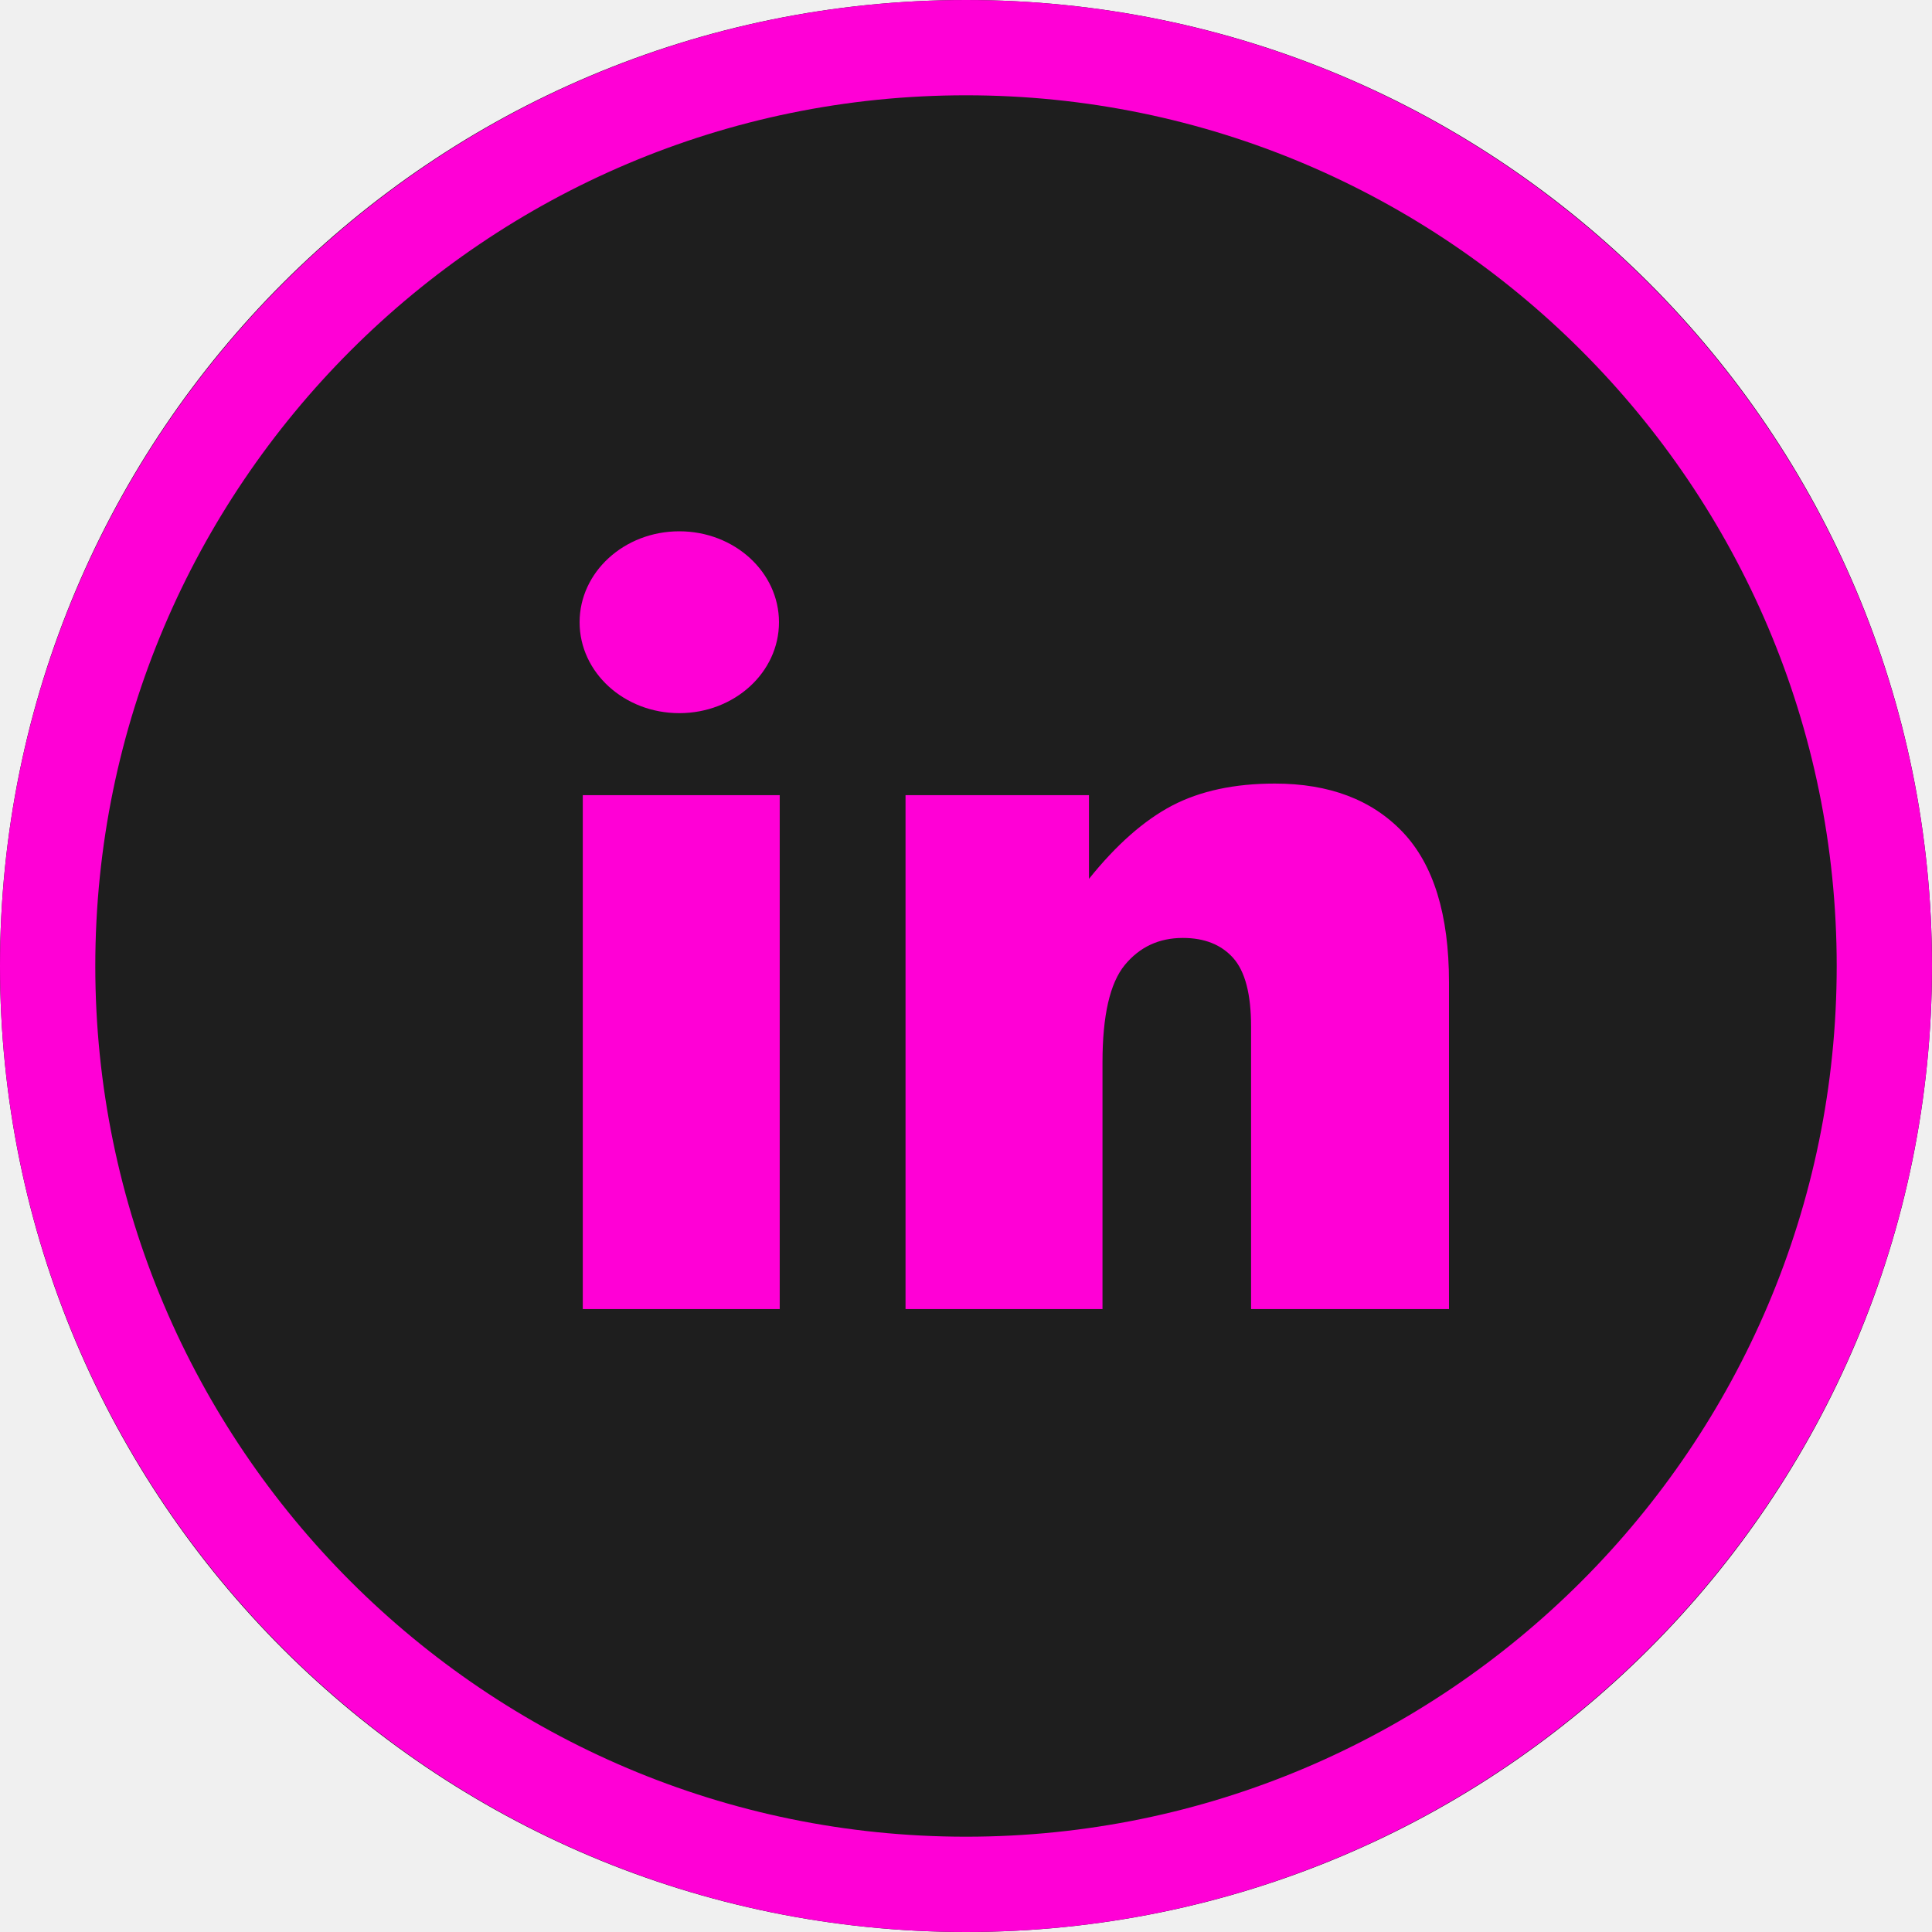
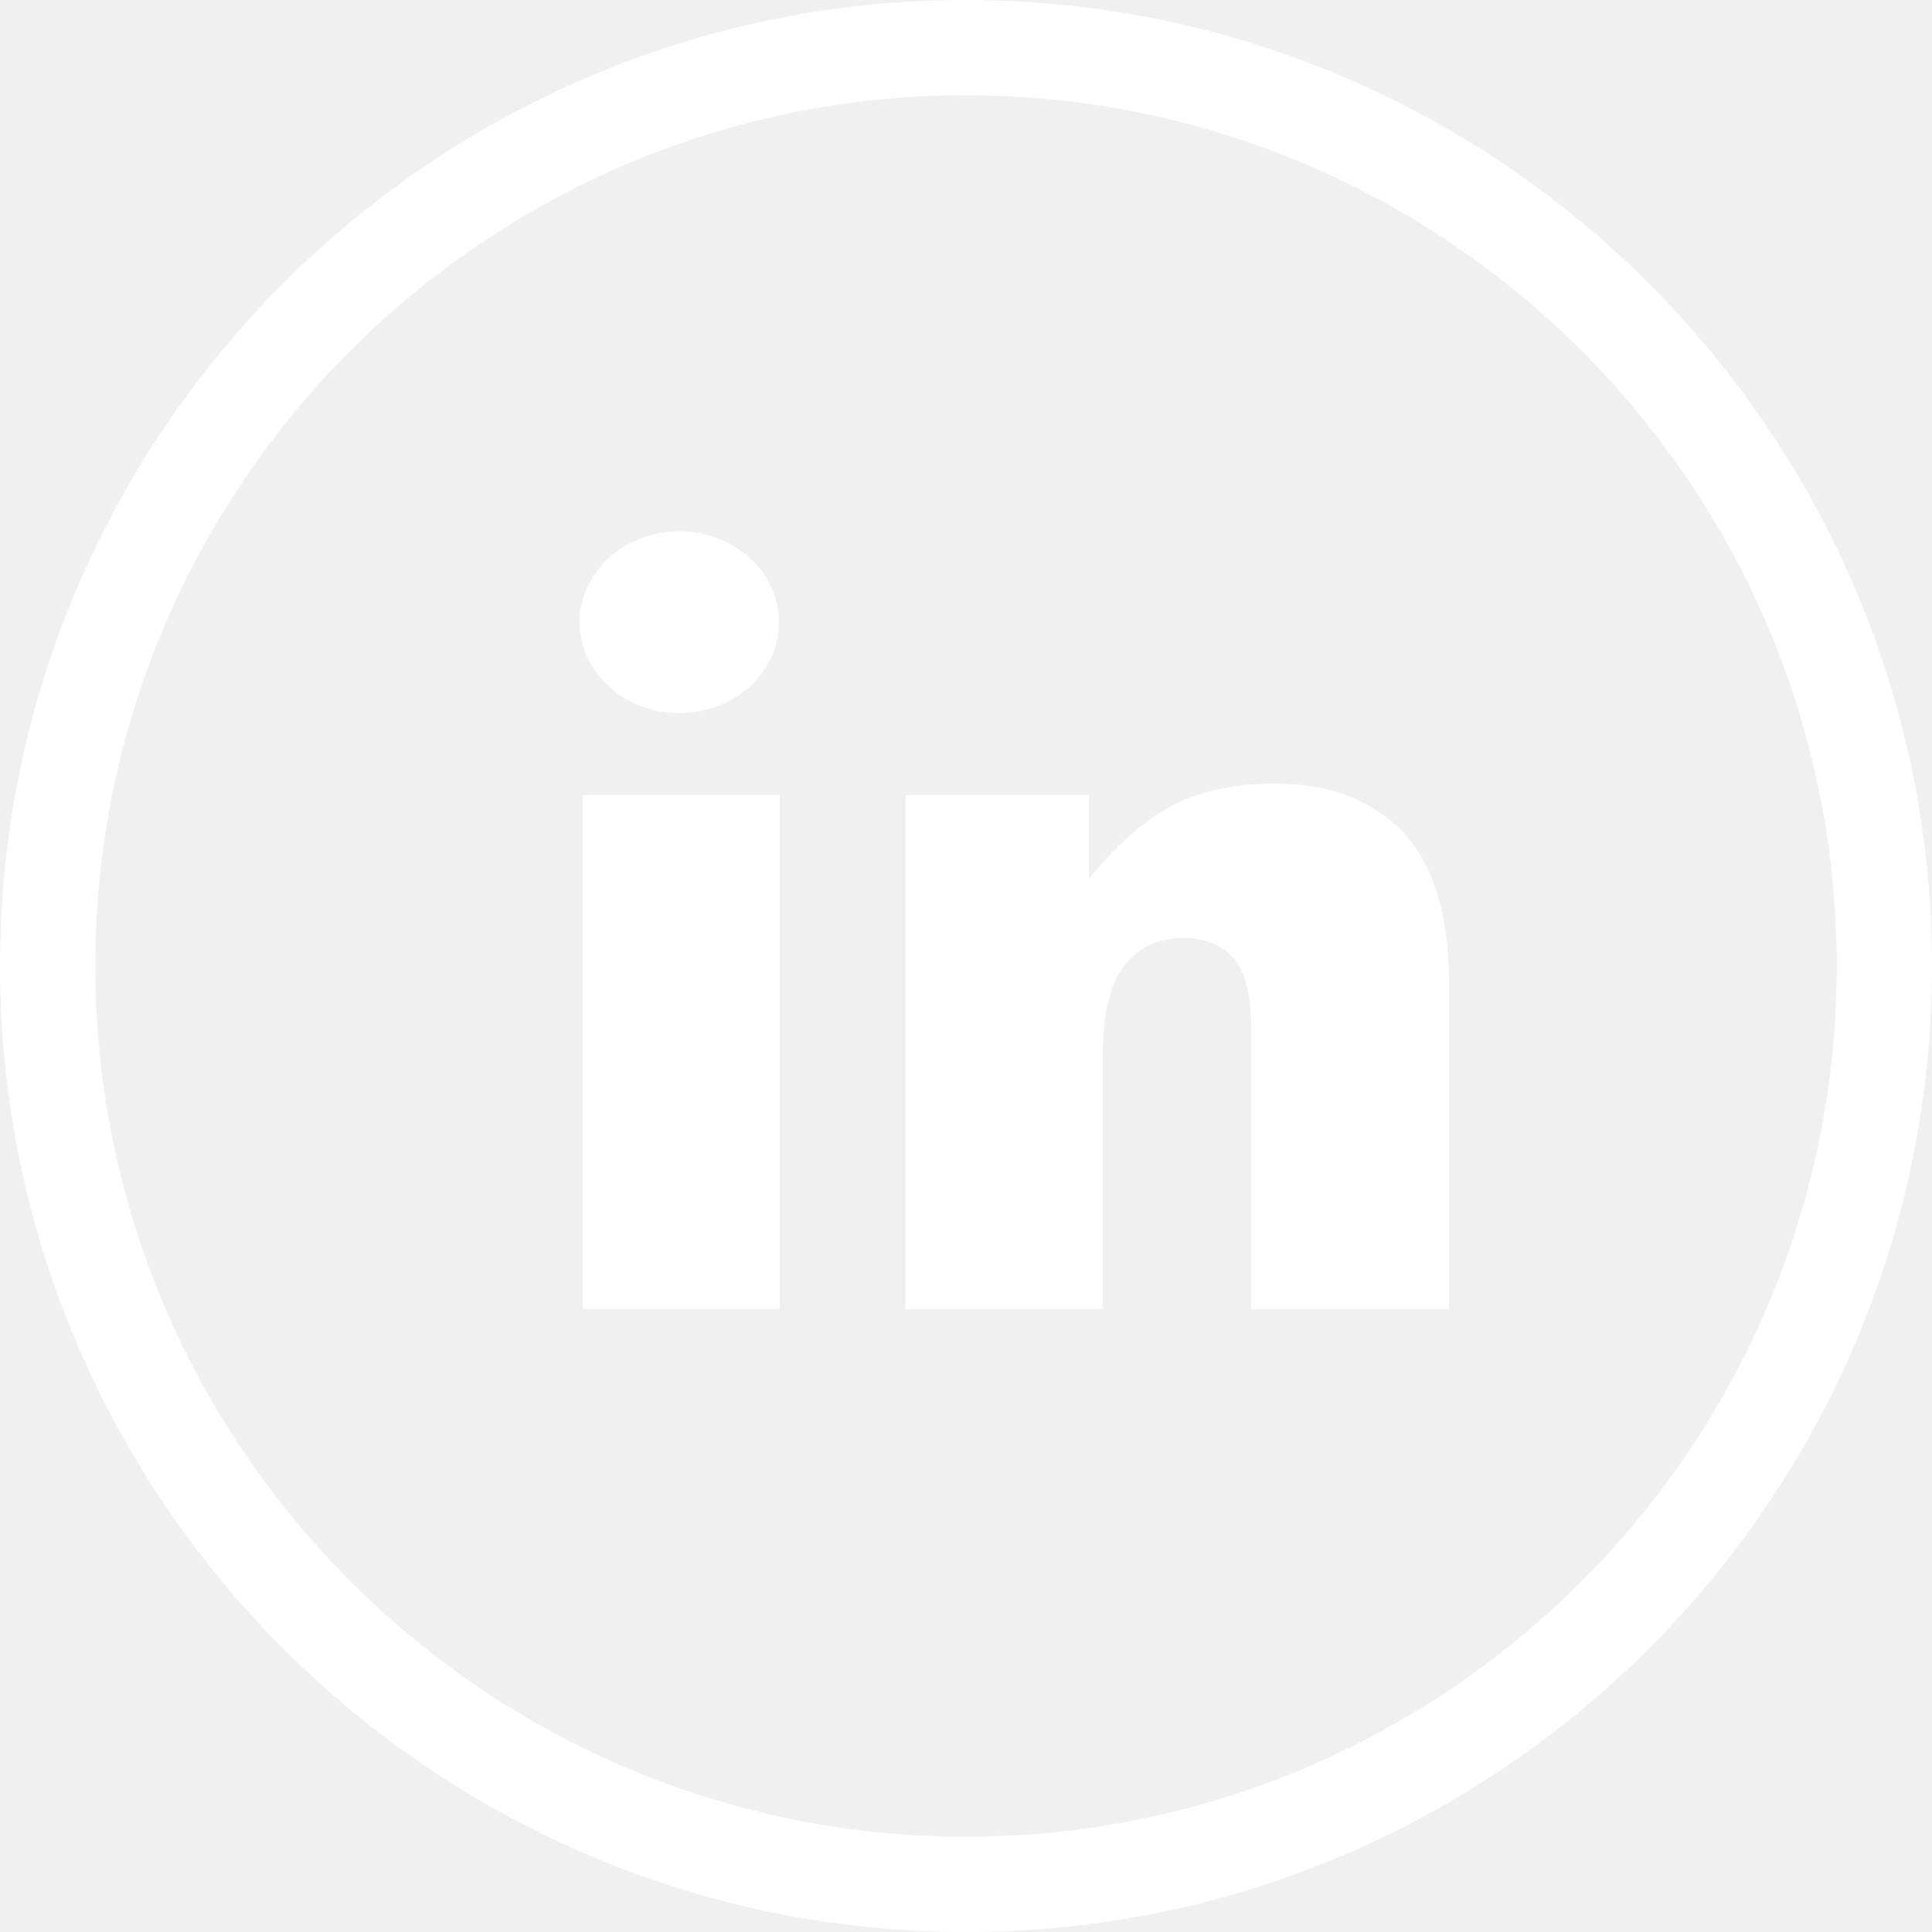
<svg xmlns="http://www.w3.org/2000/svg" width="40" height="40" viewBox="0 0 40 40" fill="none">
-   <circle cx="20" cy="20" r="20" fill="#1E1E1E" />
-   <path d="M20 0C8.972 0 0 8.972 0 20C0 31.028 8.972 40 20 40C31.028 40 40 31.028 40 20C40 8.972 31.027 0 20 0ZM20 38.027C10.059 38.027 1.973 29.941 1.973 20C1.973 10.06 10.059 1.973 20 1.973C29.94 1.973 38.027 10.06 38.027 20C38.027 29.941 29.94 38.027 20 38.027Z" fill="#FF00D6" />
-   <path d="M12.066 16.463H16.143V27.103H12.066V16.463Z" fill="#FF00D6" />
-   <path d="M14.064 14.765C15.204 14.765 16.128 13.923 16.128 12.883C16.128 11.843 15.204 11 14.064 11C12.924 11 12 11.843 12 12.883C12 13.923 12.924 14.765 14.064 14.765Z" fill="#FF00D6" />
-   <path d="M26.393 16.223C25.558 16.223 24.851 16.375 24.269 16.678C23.688 16.983 23.114 17.488 22.546 18.196V16.463H18.748V27.103H22.826V21.993C22.826 21.025 22.98 20.354 23.287 19.98C23.595 19.606 23.995 19.419 24.489 19.419C24.937 19.419 25.284 19.557 25.532 19.834C25.779 20.112 25.902 20.584 25.902 21.252V27.103H30V20.34C30 18.938 29.681 17.901 29.043 17.229C28.405 16.558 27.522 16.223 26.393 16.223Z" fill="#FF00D6" />
+   <path d="M20 0C8.972 0 0 8.972 0 20C0 31.028 8.972 40 20 40C31.028 40 40 31.028 40 20C40 8.972 31.027 0 20 0ZM20 38.027C10.059 38.027 1.973 29.941 1.973 20C1.973 10.06 10.059 1.973 20 1.973C29.94 1.973 38.027 10.06 38.027 20C38.027 29.941 29.94 38.027 20 38.027Z" fill="white" />
+   <path d="M12.066 16.463H16.143V27.103H12.066V16.463Z" fill="white" />
+   <path d="M14.064 14.765C15.204 14.765 16.128 13.923 16.128 12.883C16.128 11.843 15.204 11 14.064 11C12.924 11 12 11.843 12 12.883C12 13.923 12.924 14.765 14.064 14.765Z" fill="white" />
+   <path d="M26.393 16.223C25.558 16.223 24.851 16.375 24.269 16.678C23.688 16.983 23.114 17.488 22.546 18.196V16.463H18.748V27.103H22.826V21.993C22.826 21.025 22.98 20.354 23.287 19.98C23.595 19.606 23.995 19.419 24.489 19.419C24.937 19.419 25.284 19.557 25.532 19.834C25.779 20.112 25.902 20.584 25.902 21.252V27.103H30V20.34C30 18.938 29.681 17.901 29.043 17.229C28.405 16.558 27.522 16.223 26.393 16.223Z" fill="white" />
</svg>
